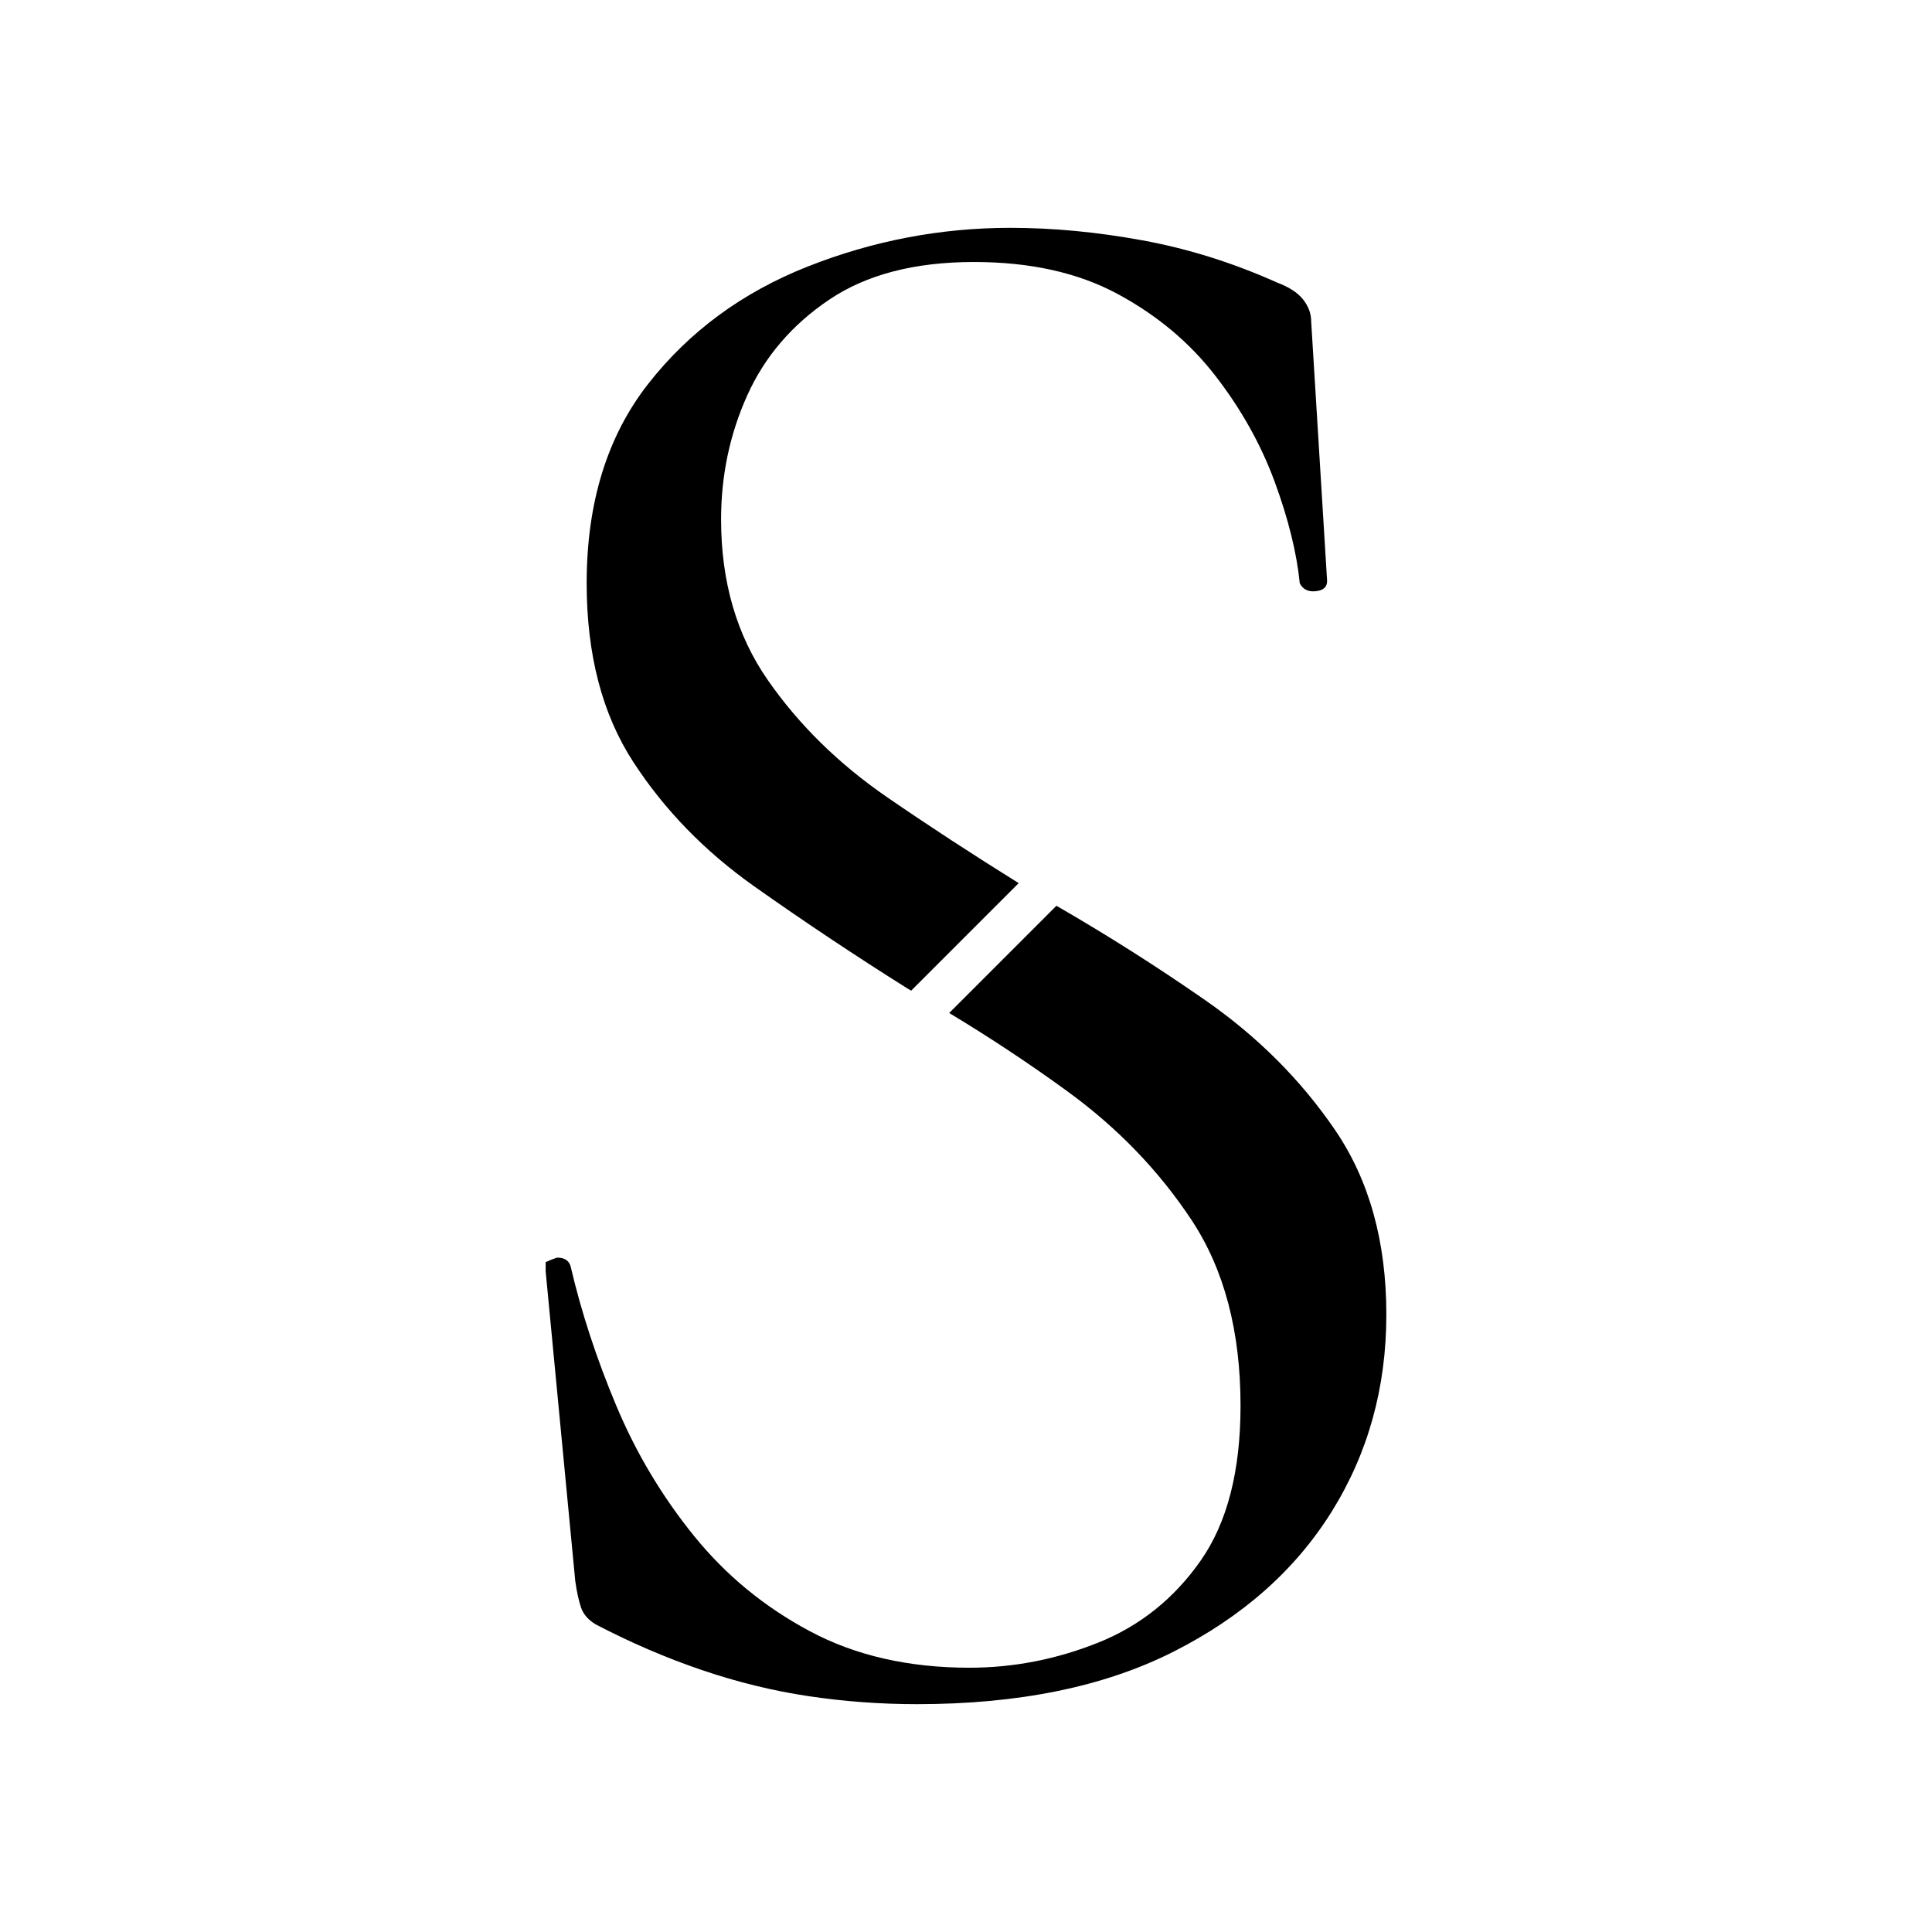
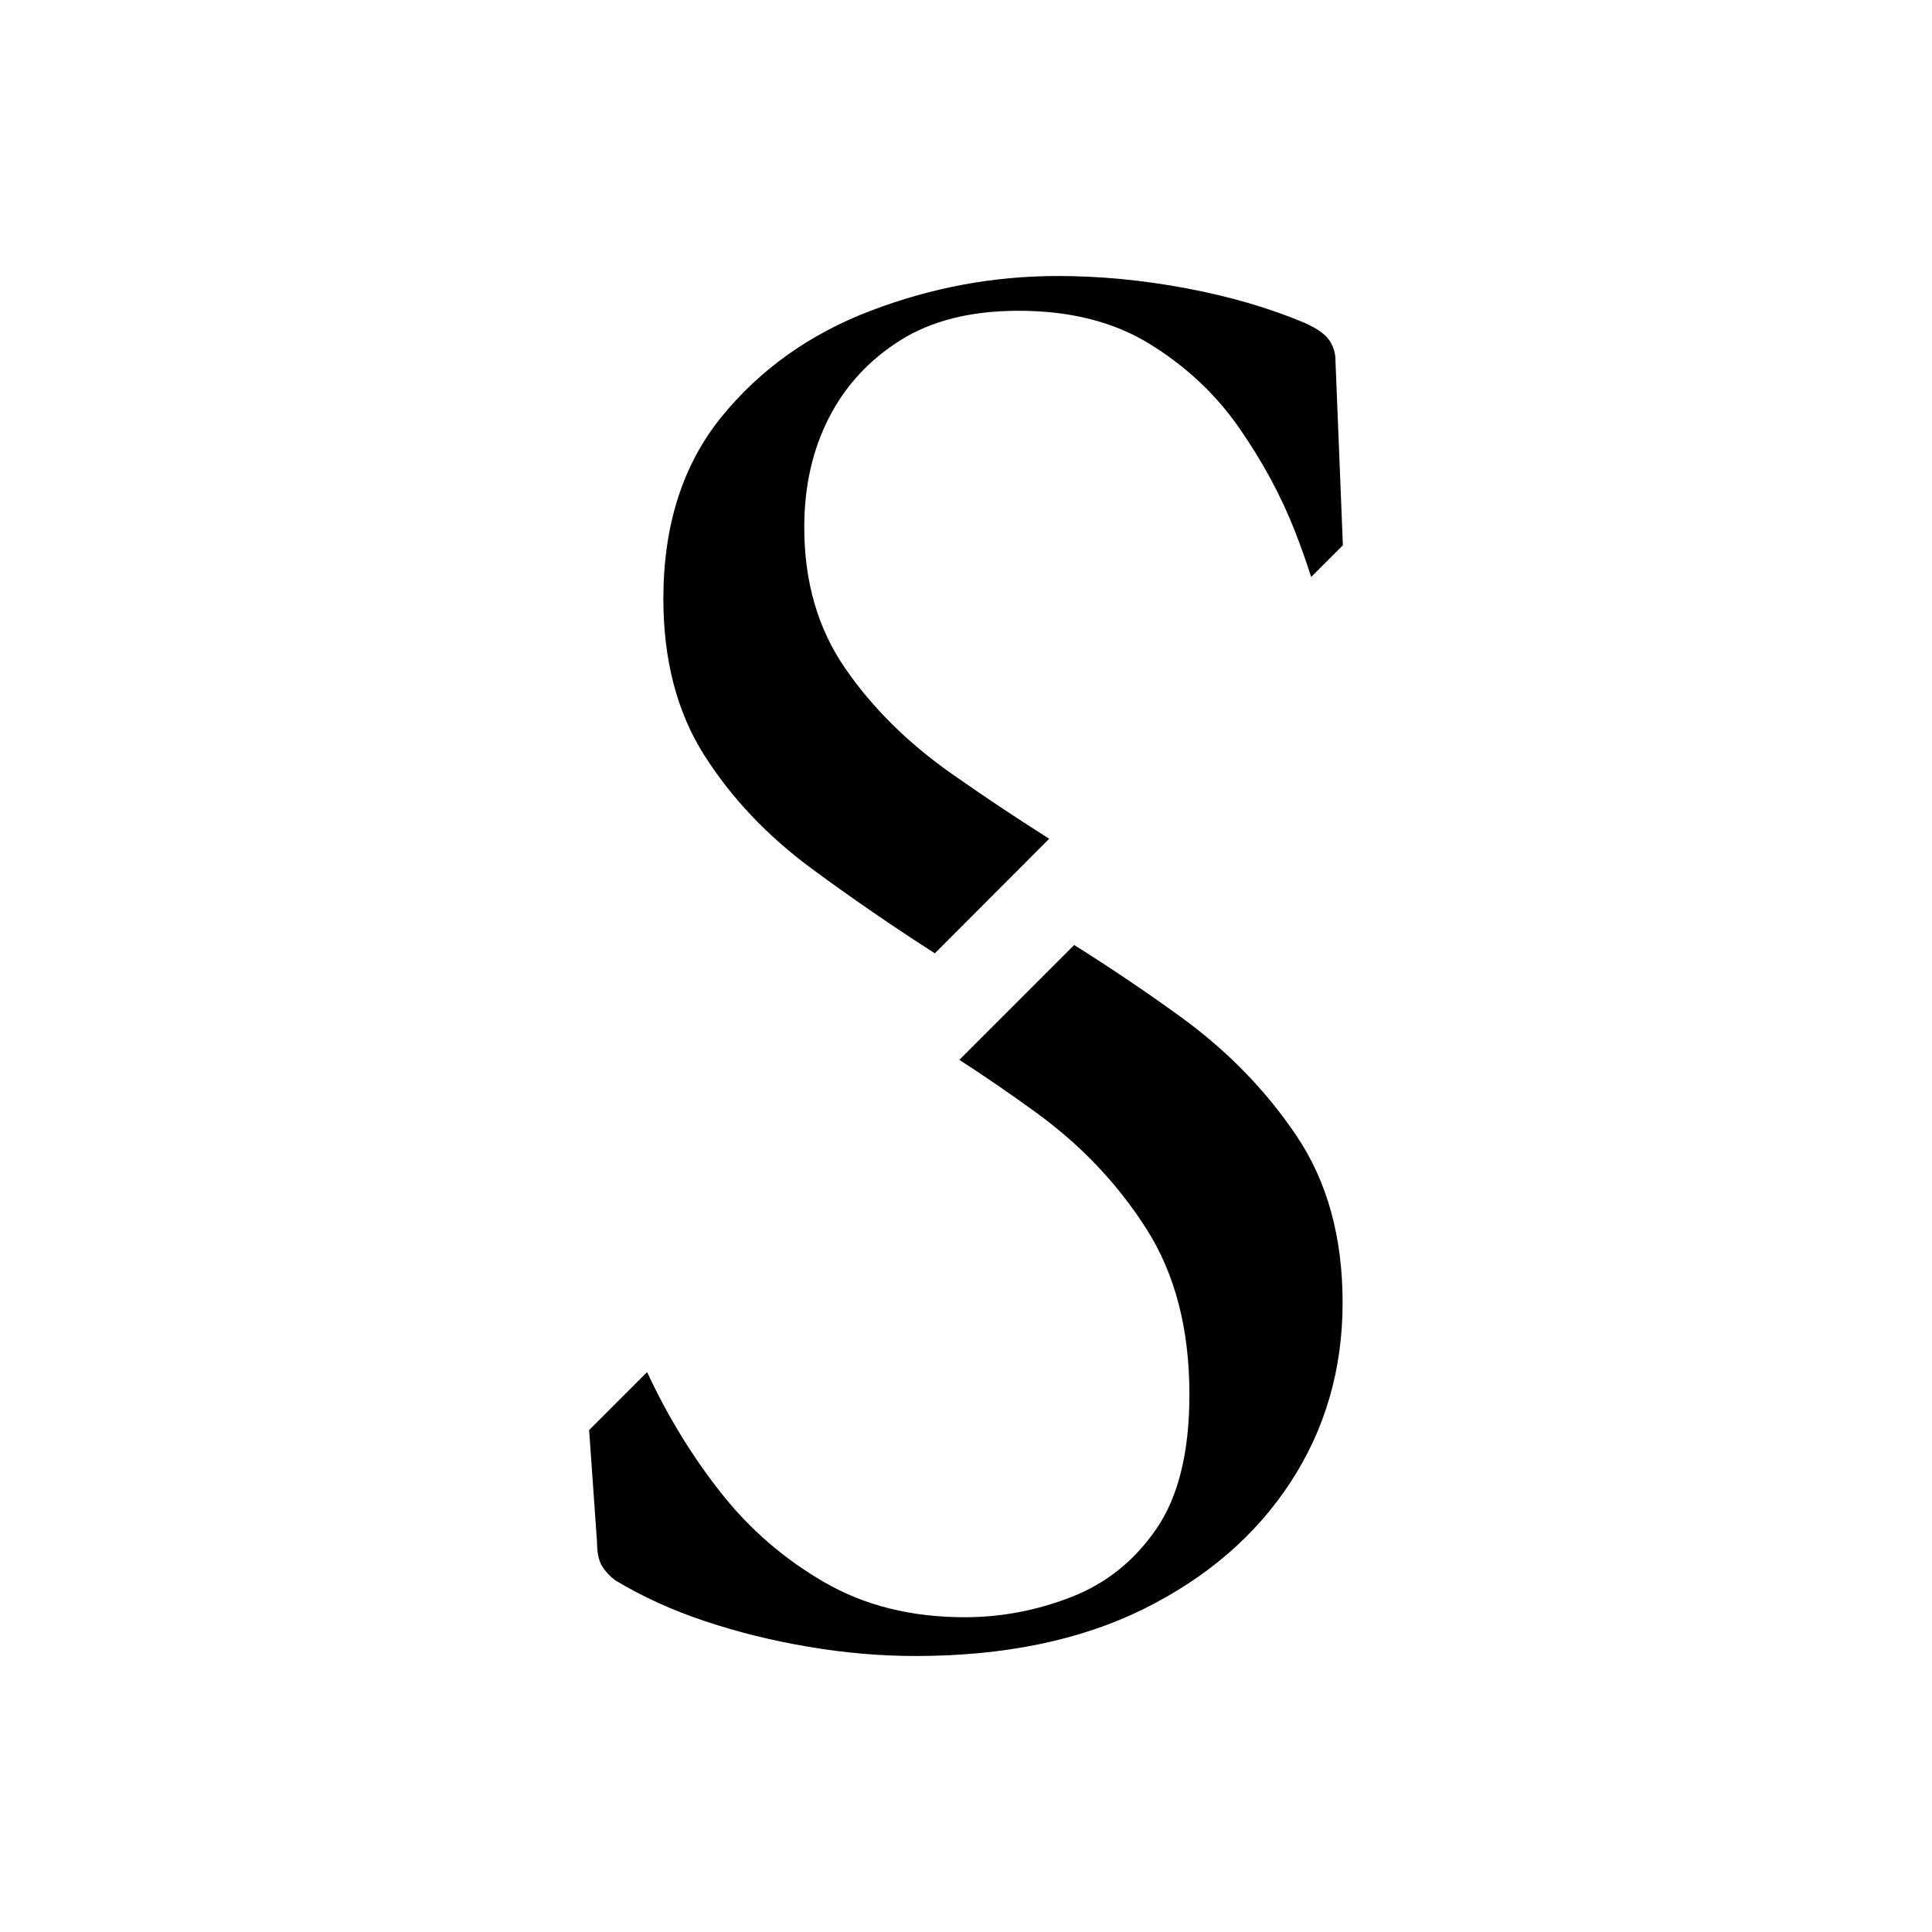
- <svg xmlns="http://www.w3.org/2000/svg" viewBox="0 0 135.68 135.68" width="135.68" height="135.68" role="img" aria-label="SARTO">
-   <path fill="currentColor" d="M74.19 63.61Q79.58 66.72 84.64 70.24Q90.16 74.08 93.76 79.36Q97.36 84.64 97.36 92.32Q97.36 100 93.52 106.16Q89.68 112.32 82.4 116Q75.12 119.68 64.4 119.68Q60.56 119.68 56.8 119.12Q53.04 118.56 49.28 117.28Q45.52 116 41.84 114.08Q41.04 113.6 40.8 112.88Q40.56 112.16 40.4 111.04L38.32 89.28V88.64Q38.64 88.48 39.12 88.32Q39.92 88.32 40.08 88.96Q41.2 93.76 43.28 98.72Q45.36 103.68 48.72 107.84Q52.08 112 56.88 114.56Q61.68 117.12 68.08 117.12Q72.72 117.12 77.12 115.36Q81.52 113.6 84.32 109.6Q87.12 105.6 87.12 98.72Q87.12 90.88 83.68 85.68Q80.24 80.48 74.96 76.64Q70.99 73.75 66.66 71.14L74.19 63.61ZM50.64 36.48Q50.64 43.04 53.92 47.76Q57.2 52.48 62.32 56Q66.7 59.01 71.54 62.02L63.99 69.57Q63.87 69.51 63.76 69.44Q58.16 65.92 52.96 62.24Q47.76 58.56 44.48 53.52Q41.2 48.48 41.2 40.96Q41.2 32.48 45.52 26.96Q49.84 21.44 56.72 18.72Q63.6 16 70.96 16Q75.44 16 80.24 16.88Q85.04 17.76 89.68 19.84Q90.96 20.32 91.52 21.04Q92.08 21.76 92.08 22.56L93.2 40.8Q93.2 41.44 92.4 41.52Q91.6 41.6 91.28 40.96Q90.96 37.76 89.52 33.84Q88.08 29.92 85.36 26.4Q82.64 22.88 78.48 20.64Q74.32 18.4 68.4 18.4Q62.16 18.4 58.24 21.04Q54.32 23.68 52.48 27.76Q50.64 31.84 50.64 36.48Z" />
+ <svg xmlns="http://www.w3.org/2000/svg" viewBox="0 0 140.00 140.00" width="140.00" height="140.00" role="img" aria-label="SARTO">
+   <path fill="#000000" transform="translate(42.69 20.00)" d="M15.59 18.21Q15.59 13.77 17.37 10.29Q19.14 6.81 22.55 4.66Q25.95 2.52 31.13 2.52Q36.76 2.52 40.68 4.96Q44.61 7.4 47.12 11.03Q49.64 14.66 51.12 18.43Q51.84 20.27 52.32 21.81L54.62 19.51L54.08 6.07Q54.08 5.33 53.64 4.66Q53.19 4 51.86 3.4Q48.01 1.78 43.27 0.89Q38.54 0 33.95 0Q26.99 0 20.4 2.52Q13.81 5.03 9.59 10.21Q5.38 15.4 5.38 23.39Q5.38 30.05 8.34 34.72Q11.3 39.38 16.11 42.93Q20.43 46.12 25.05 49.08L33.34 40.78Q29.64 38.44 26.25 36.05Q21.51 32.72 18.55 28.42Q15.59 24.13 15.59 18.21ZM35.15 48.48 26.83 56.8Q29.7 58.66 32.39 60.62Q37.28 64.17 40.39 69.06Q43.5 73.94 43.5 81.05Q43.5 87.27 41.13 90.75Q38.76 94.23 34.98 95.71Q31.21 97.19 27.21 97.19Q21.44 97.19 17.07 94.67Q12.7 92.15 9.6 88.23Q6.49 84.31 4.27 79.57Q4.23 79.5 4.2 79.43L0 83.63L0.57 91.71Q0.57 92.89 0.94 93.49Q1.31 94.08 1.9 94.52Q4.86 96.3 8.41 97.48Q11.96 98.67 15.89 99.33Q19.81 100 23.66 100Q33.28 100 40.17 96.6Q47.05 93.19 50.82 87.42Q54.6 81.64 54.6 74.39Q54.6 67.28 51.27 62.32Q47.94 57.36 42.83 53.66Q39.09 50.95 35.15 48.48Z" />
</svg>
